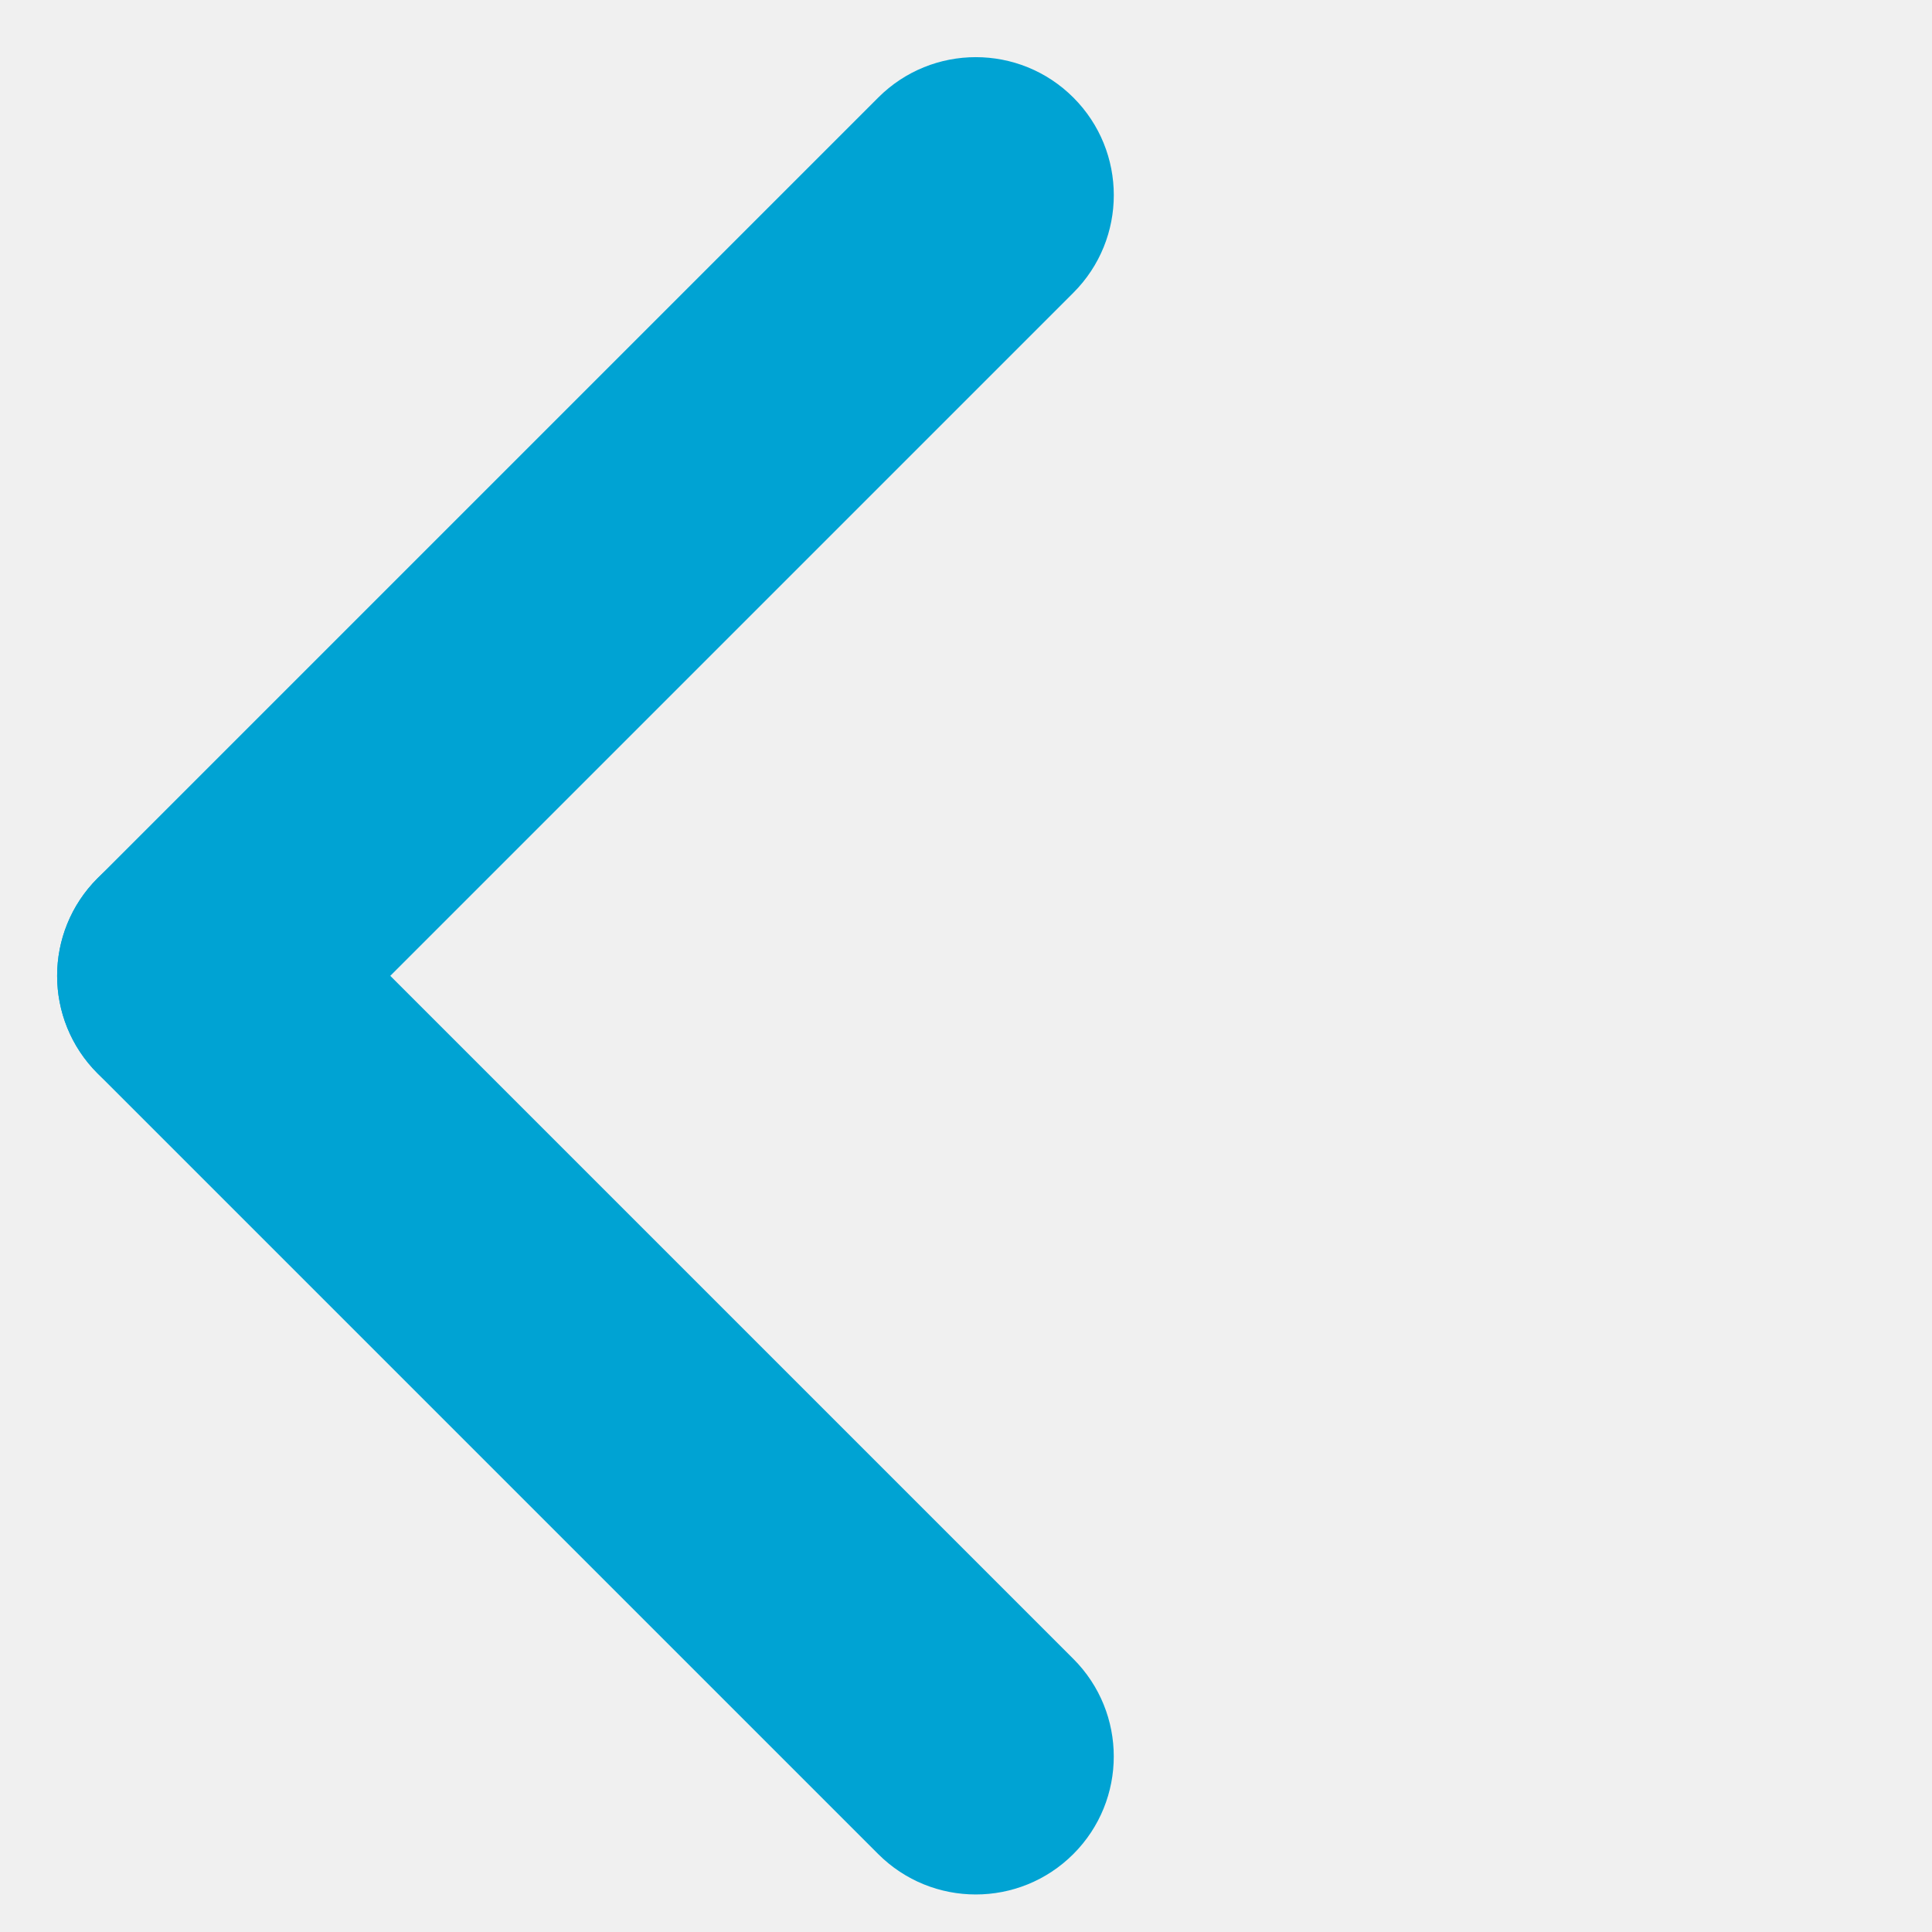
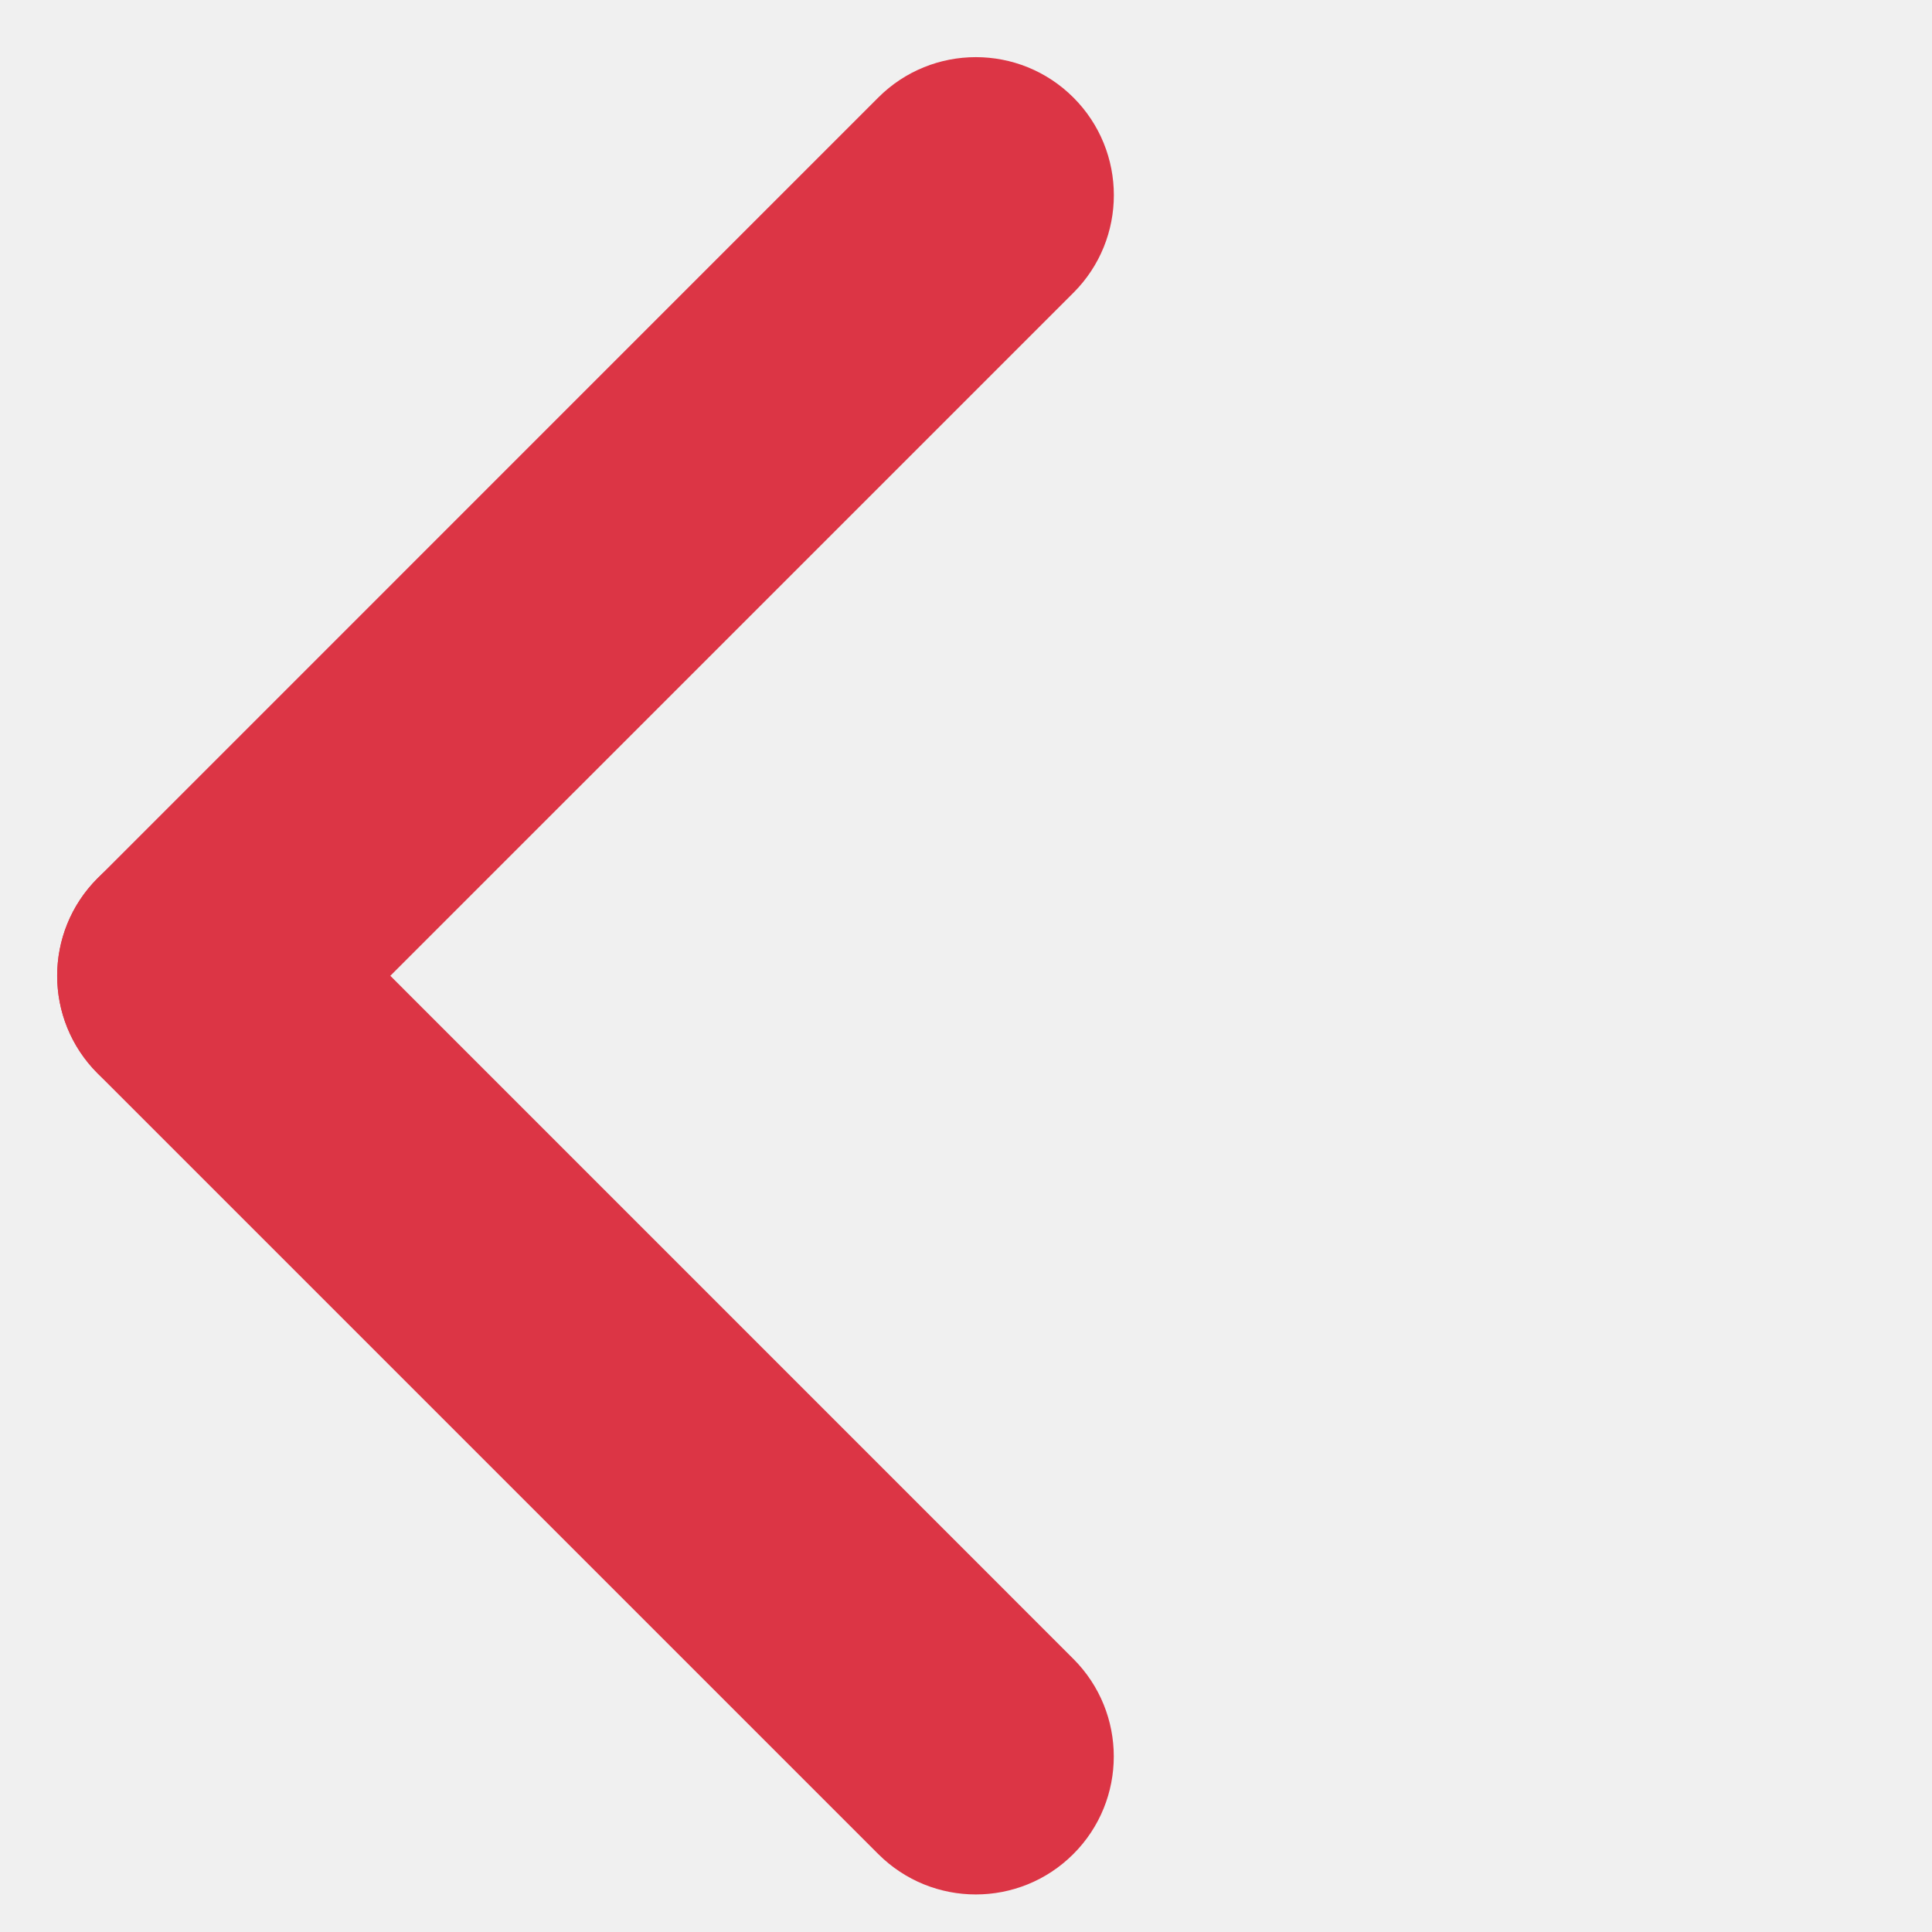
<svg xmlns="http://www.w3.org/2000/svg" width="28" height="28" viewBox="0 0 28 28" fill="none">
-   <rect x="14.142" width="4" height="20" rx="2" transform="rotate(45 14.1421 0)" fill="#00A3D3" />
-   <rect x="16.971" y="25.456" width="4" height="20" rx="2" transform="rotate(135 16.9705 25.4558)" fill="#00A3D3" />
+   <g clip-path="url(#clip0_6003_6908)">
+     <path d="M15.557 4.243C16.338 3.462 16.338 2.195 15.557 1.414C14.776 0.633 13.509 0.633 12.728 1.414L1.415 12.728C0.634 13.509 0.634 14.775 1.415 15.556C2.196 16.337 3.462 16.337 4.243 15.556L15.557 4.243Z" fill="#DC3545" />
+     <path d="M12.728 26.87C13.509 27.651 14.775 27.651 15.556 26.87C16.337 26.089 16.337 24.823 15.556 24.042L4.243 12.728C3.462 11.947 2.195 11.947 1.414 12.728C0.633 13.509 0.633 14.775 1.414 15.556L12.728 26.87Z" fill="#DC3545" />
+   </g>
+   <defs>
+     <clipPath id="clip0_6003_6908">
+       <rect width="28" height="28" fill="white" />
+     </clipPath>
+   </defs>
</svg>
